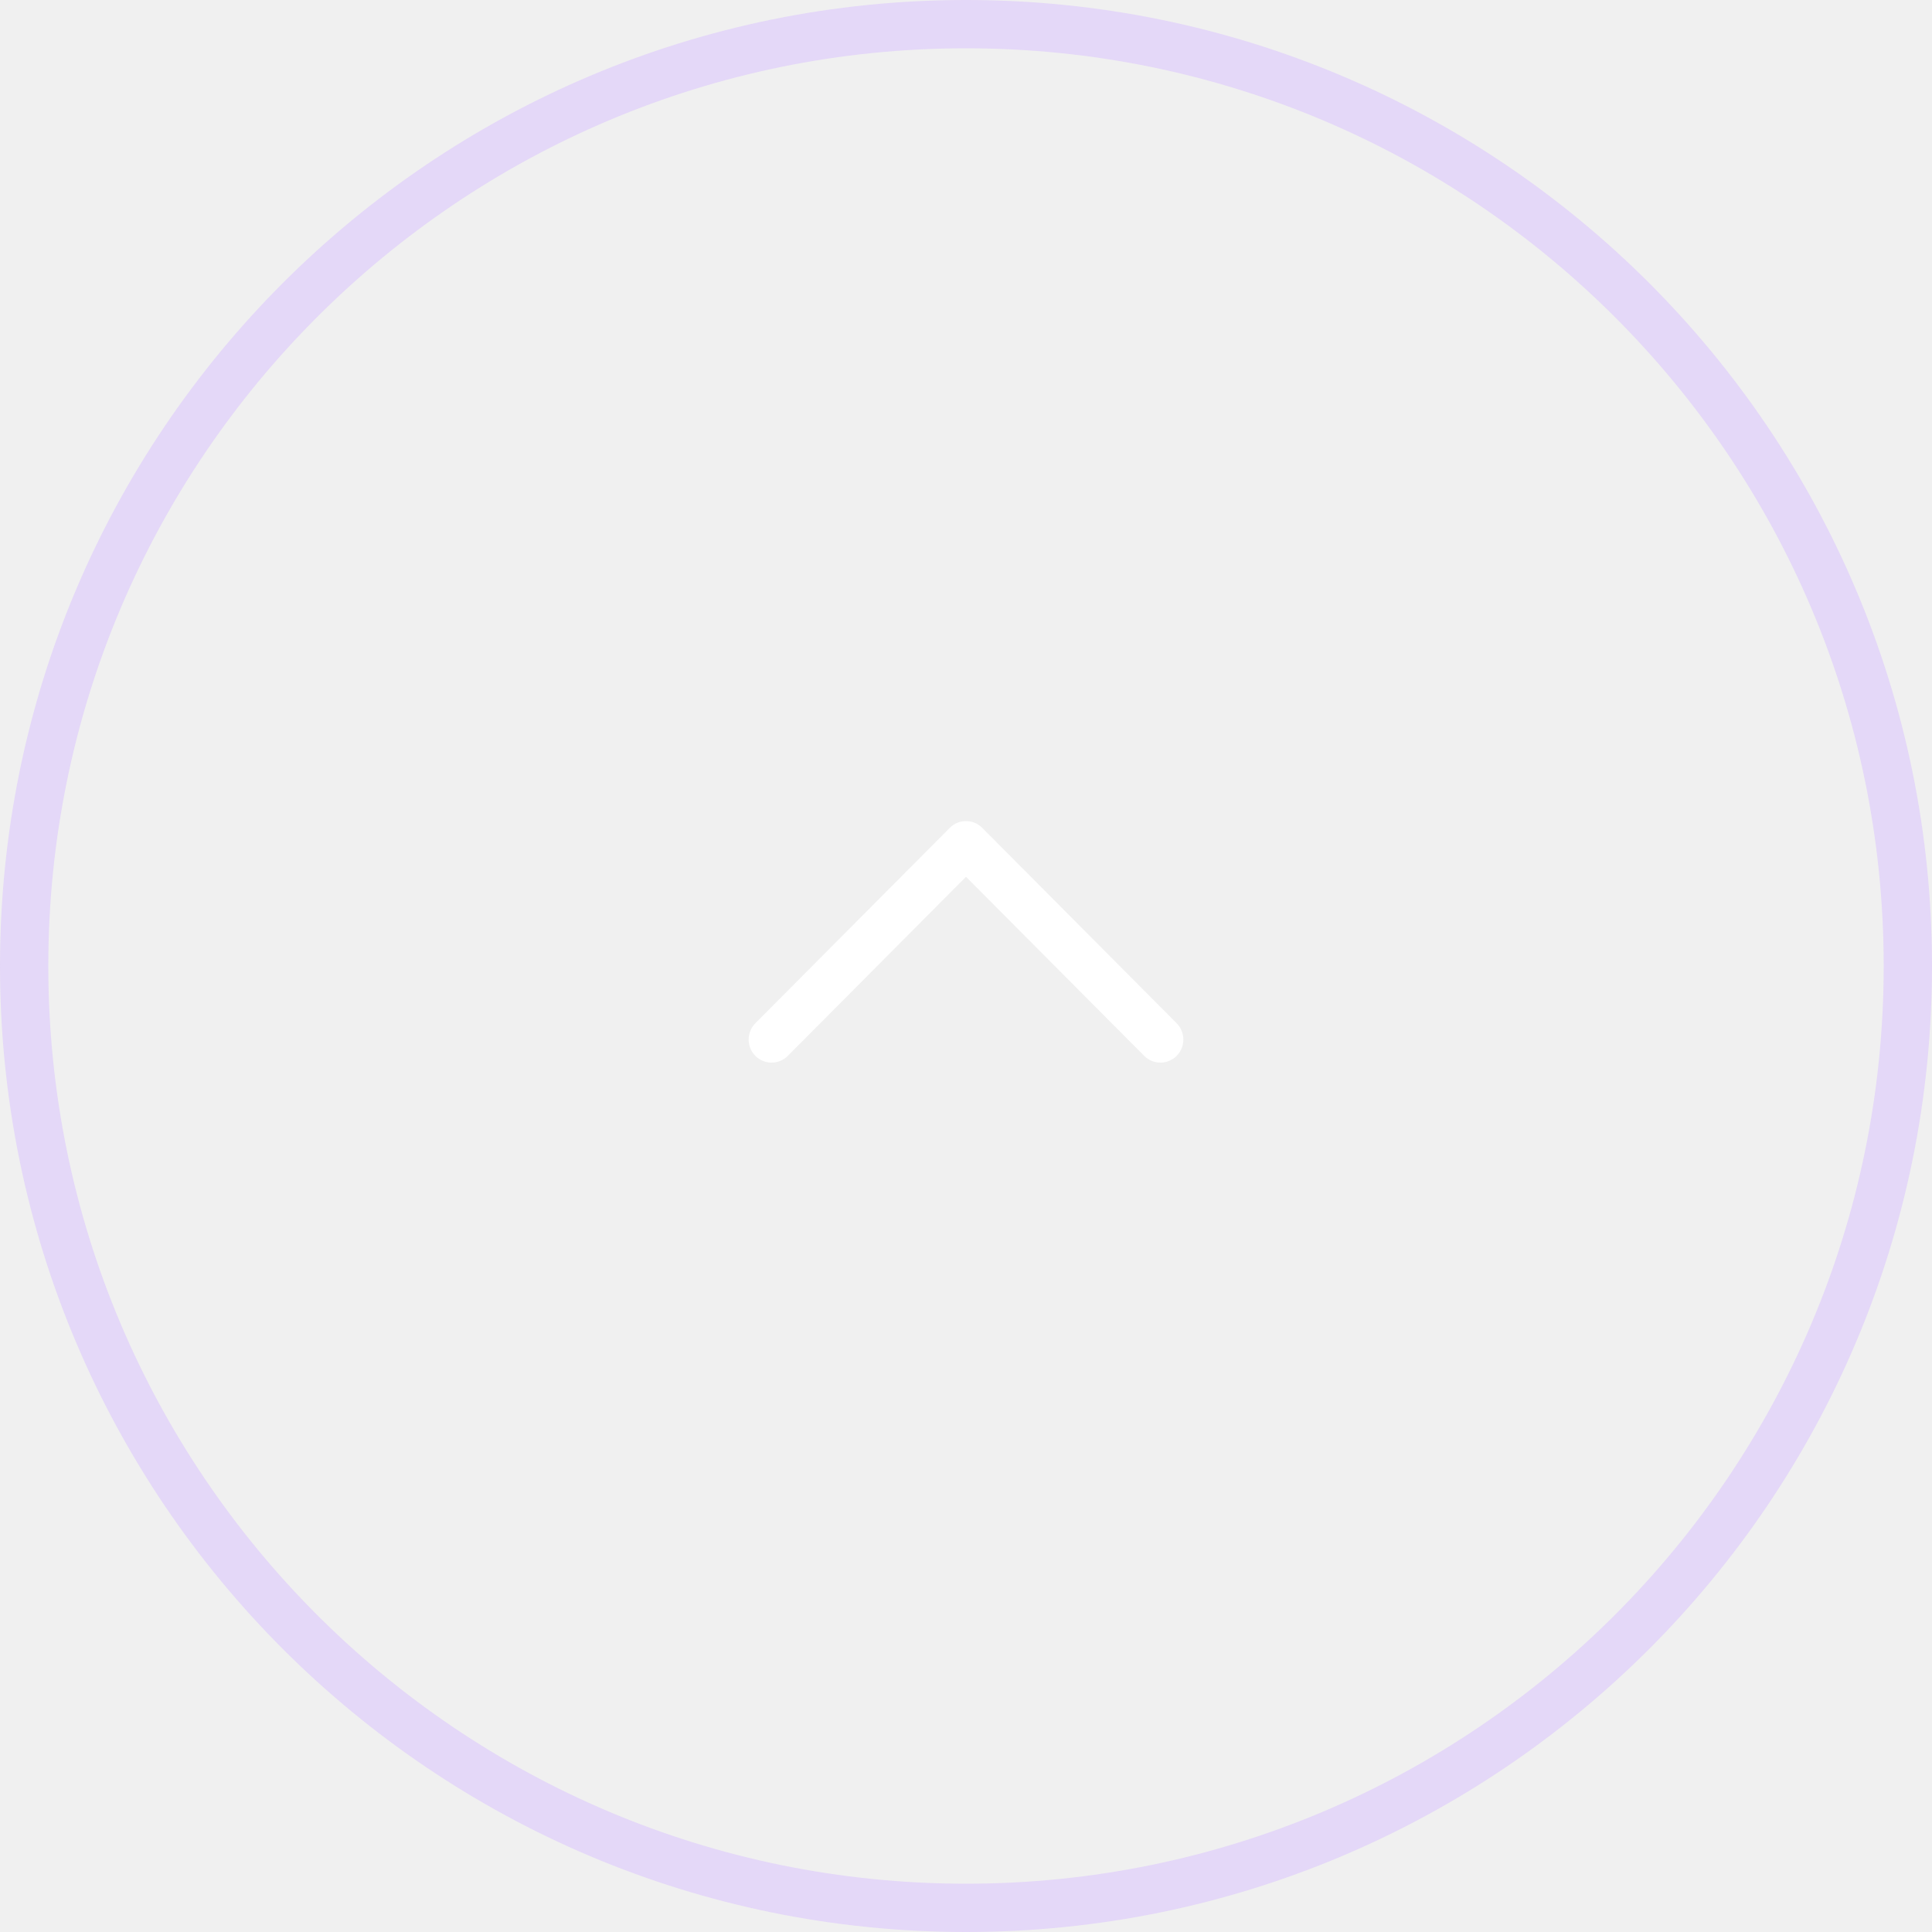
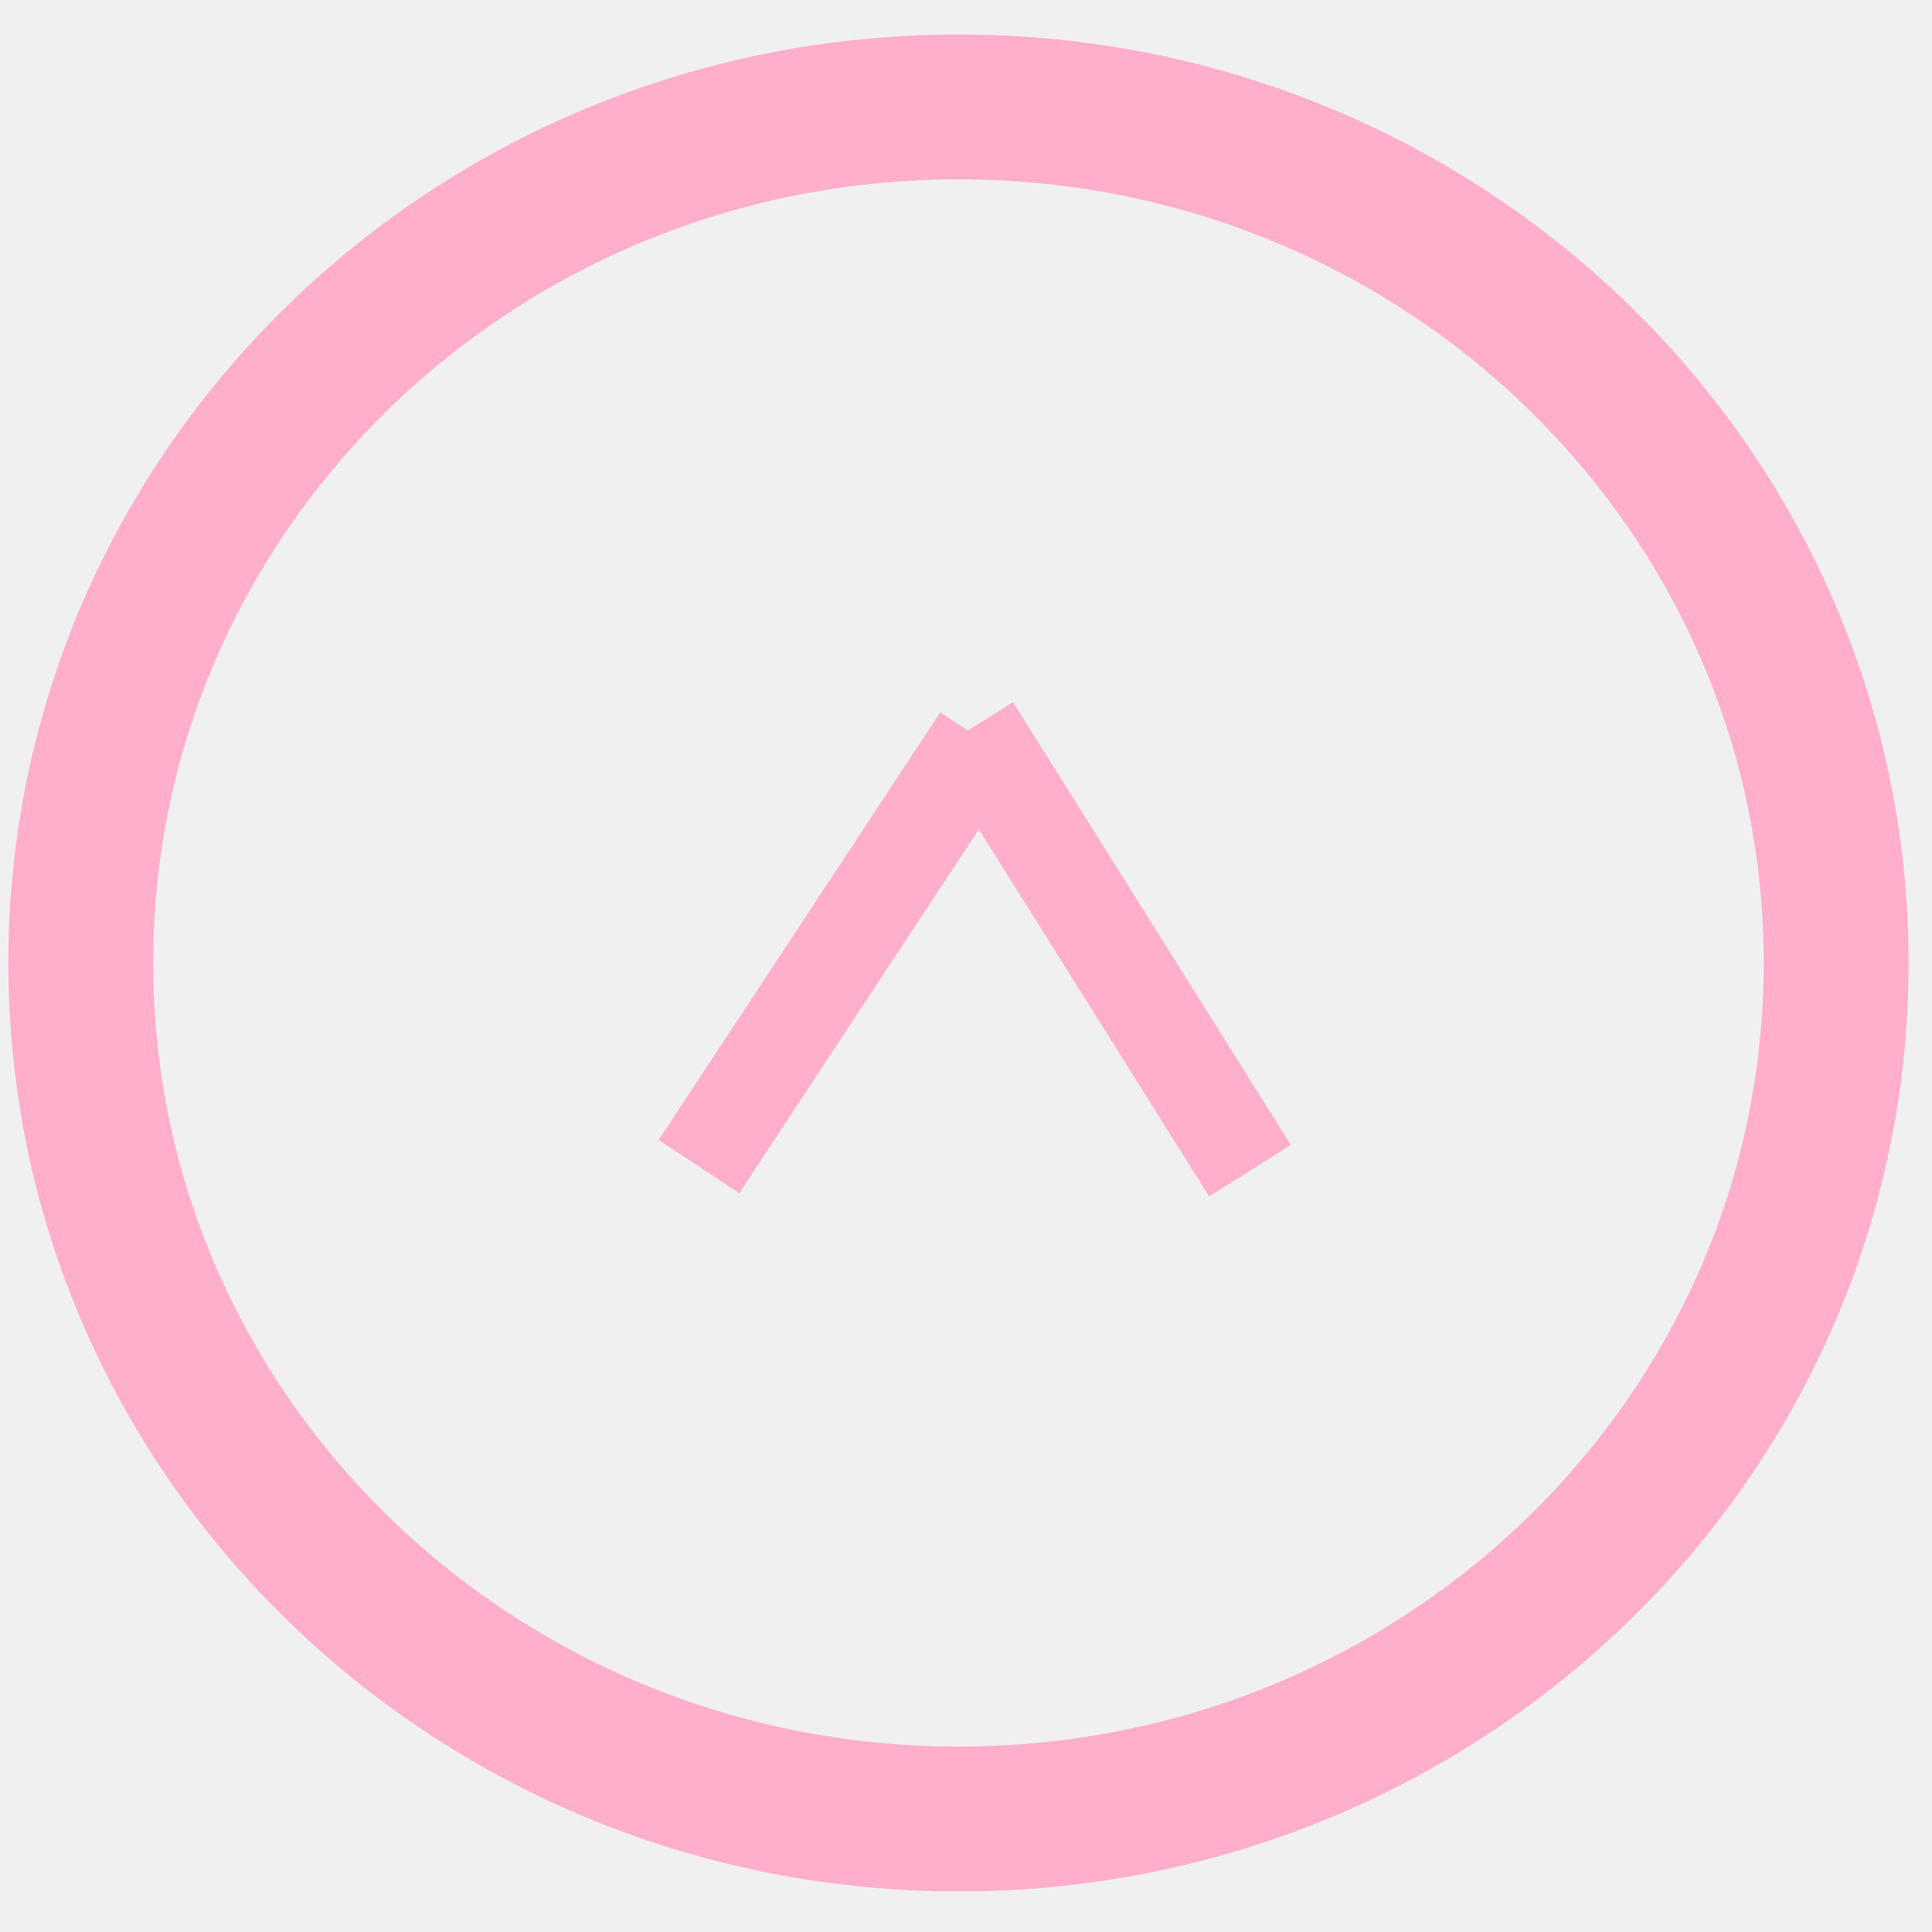
- <svg xmlns="http://www.w3.org/2000/svg" width="40" height="40" viewBox="0 0 40 40" fill="none">
-   <path opacity="0.5" d="M20 0.5C30.77 0.5 39.5 9.23 39.5 20C39.5 30.77 30.77 39.5 20 39.5C9.23 39.5 0.5 30.77 0.5 20C0.5 9.23 9.23 0.5 20 0.5Z" stroke="#D8BFFF" />
-   <path fill-rule="evenodd" clip-rule="evenodd" d="M20 18.153L16.311 21.86C16.125 22.047 15.825 22.047 15.639 21.86C15.454 21.674 15.454 21.371 15.639 21.185L19.664 17.14C19.85 16.953 20.15 16.953 20.336 17.14L24.361 21.185C24.546 21.371 24.546 21.674 24.361 21.86C24.175 22.047 23.875 22.047 23.689 21.86L20 18.153Z" fill="white" />
+ <svg xmlns="http://www.w3.org/2000/svg" width="40" height="40" fill="none">
+   <g id="Layer_1">
+     <path id="svg_2" d="m19.844,37.66c-10.04,0 -18.172,-7.931 -18.172,-17.723c0,-9.792 8.132,-17.723 18.172,-17.723c10.04,0 18.172,7.931 18.172,17.723c0,9.792 -8.132,17.723 -18.172,17.723z" opacity="undefined" stroke-width="3" stroke="#FFAFCC" fill="none" />
+     <line stroke-width="2" fill="none" x1="20.302" y1="15.298" x2="14.471" y2="24.153" id="svg_1" stroke="#FFAFCC" />
+     <path transform="rotate(-3.49562 23.0024 19.6534)" stroke-width="2" id="svg_3" d="m20.411,14.902l5.184,9.503" opacity="undefined" stroke="#FFAFCC" fill="none" />
+   </g>
</svg>
